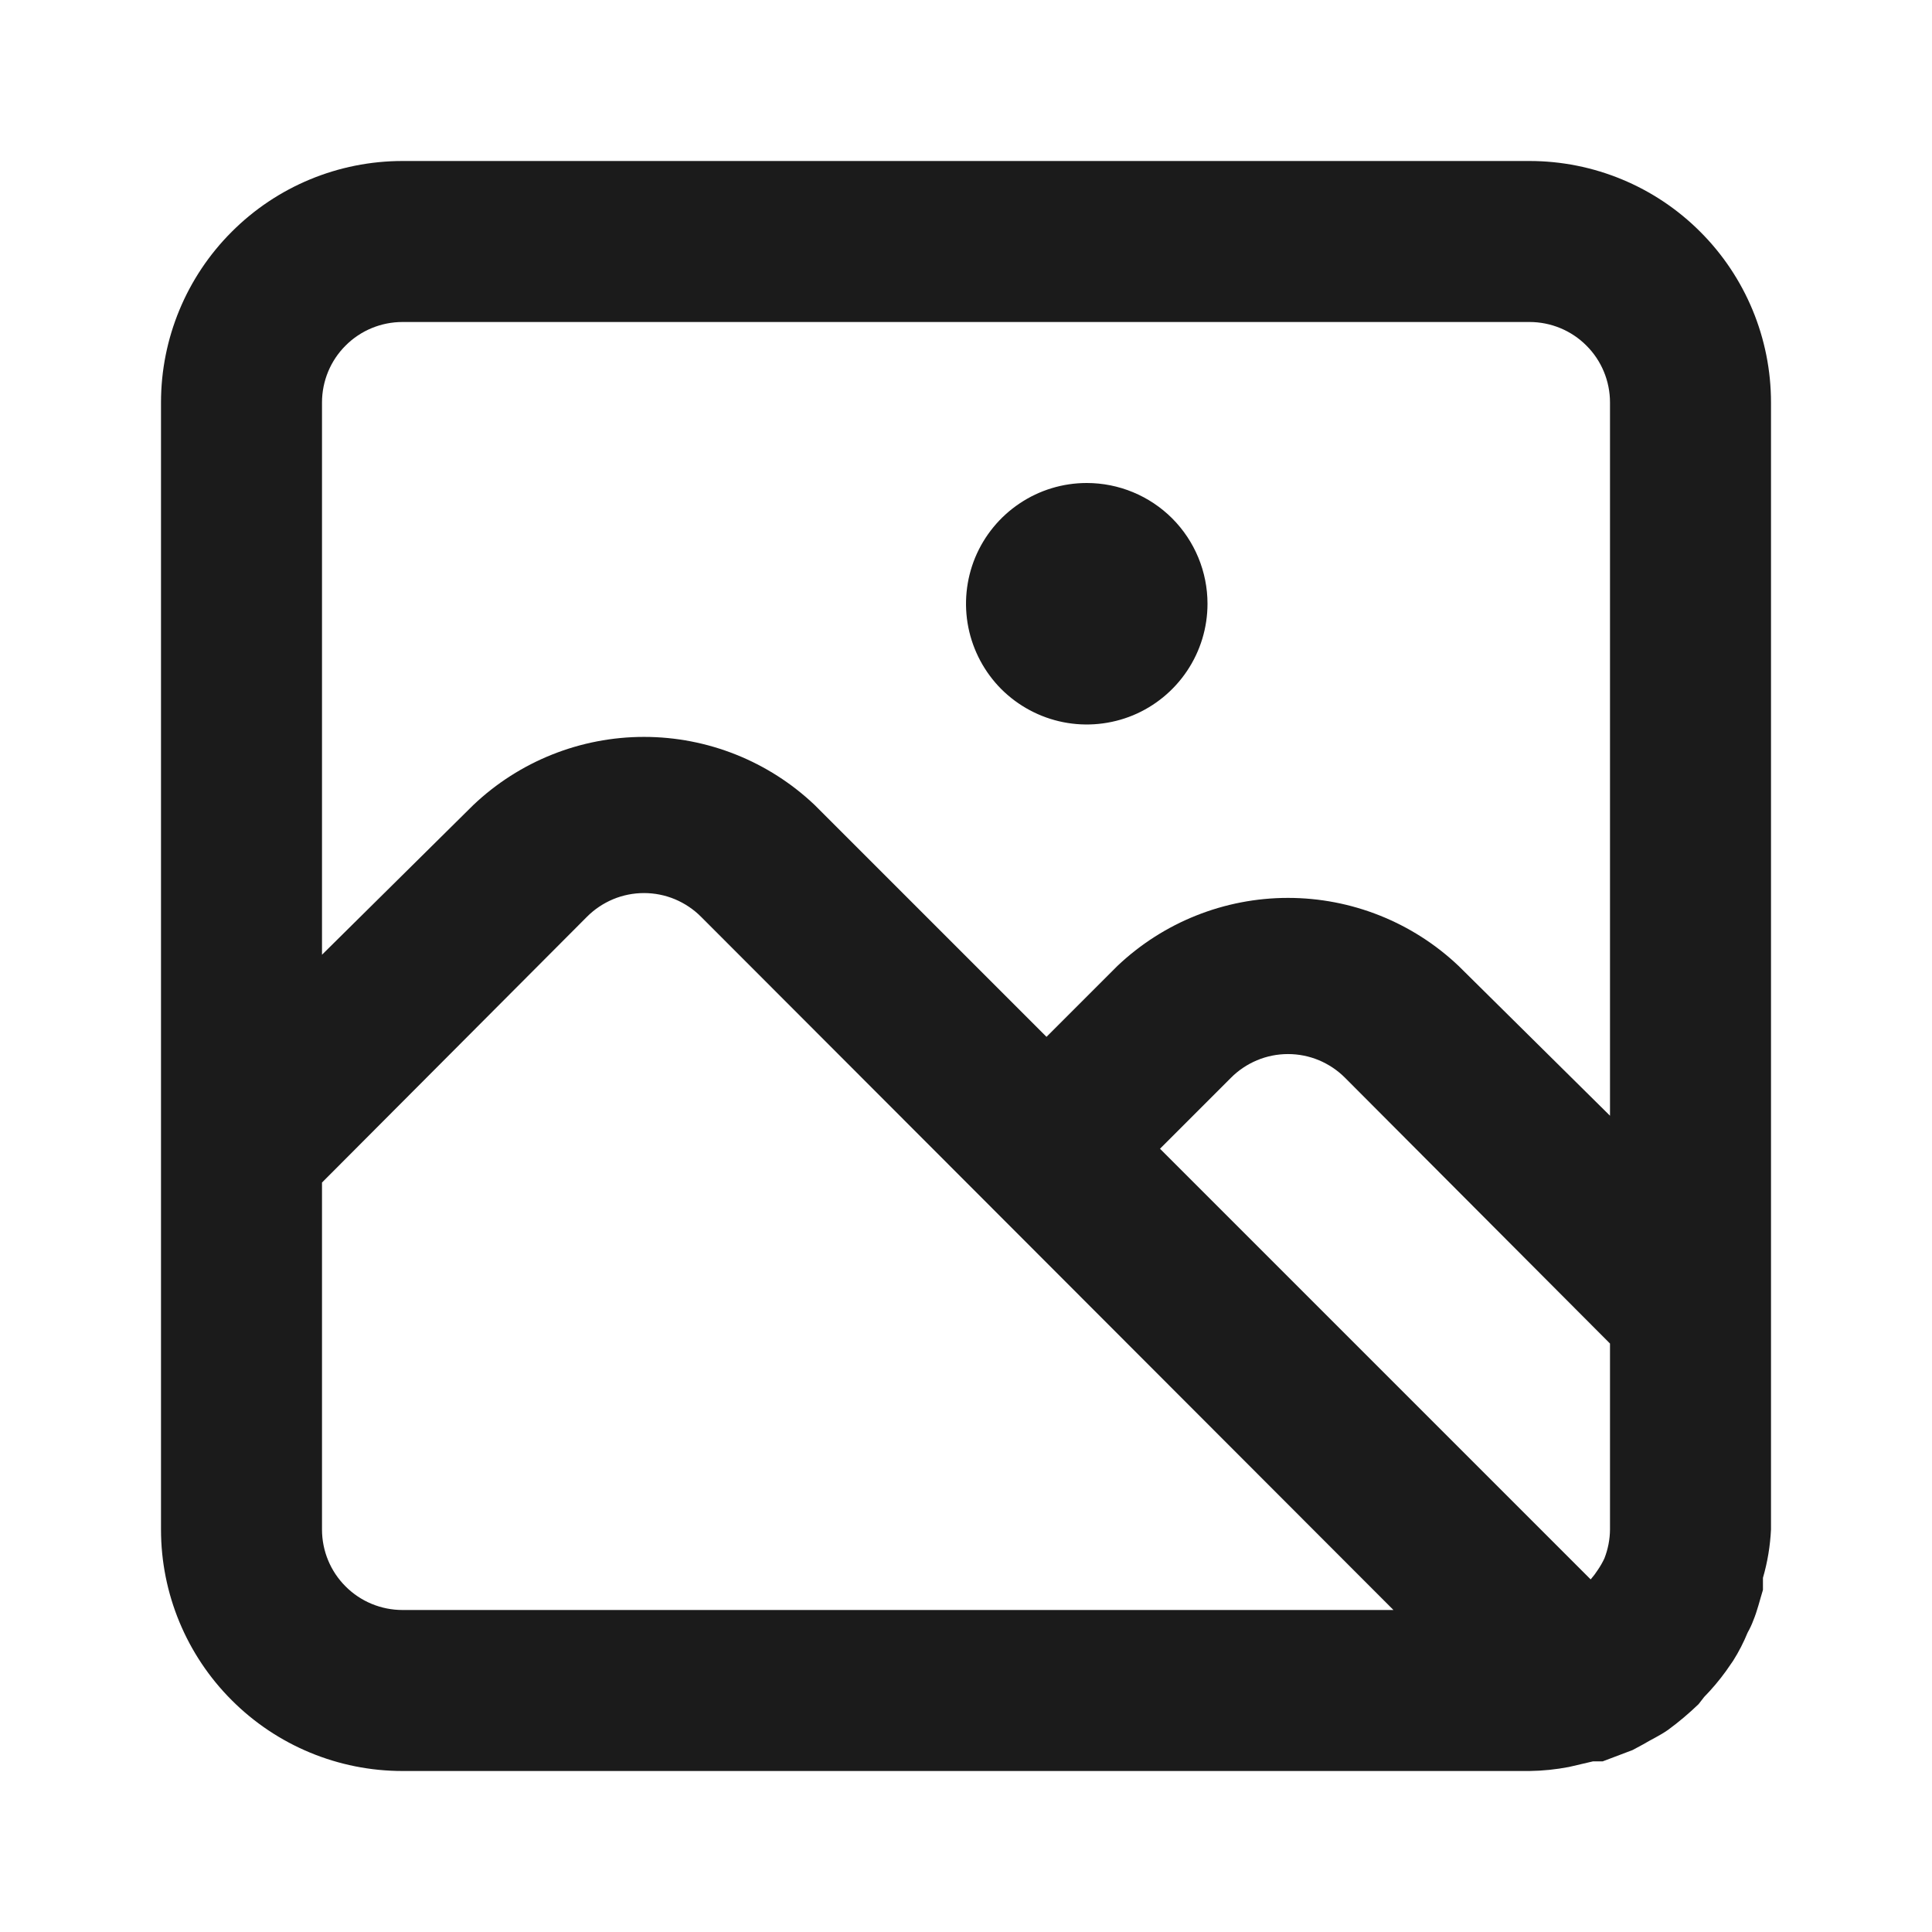
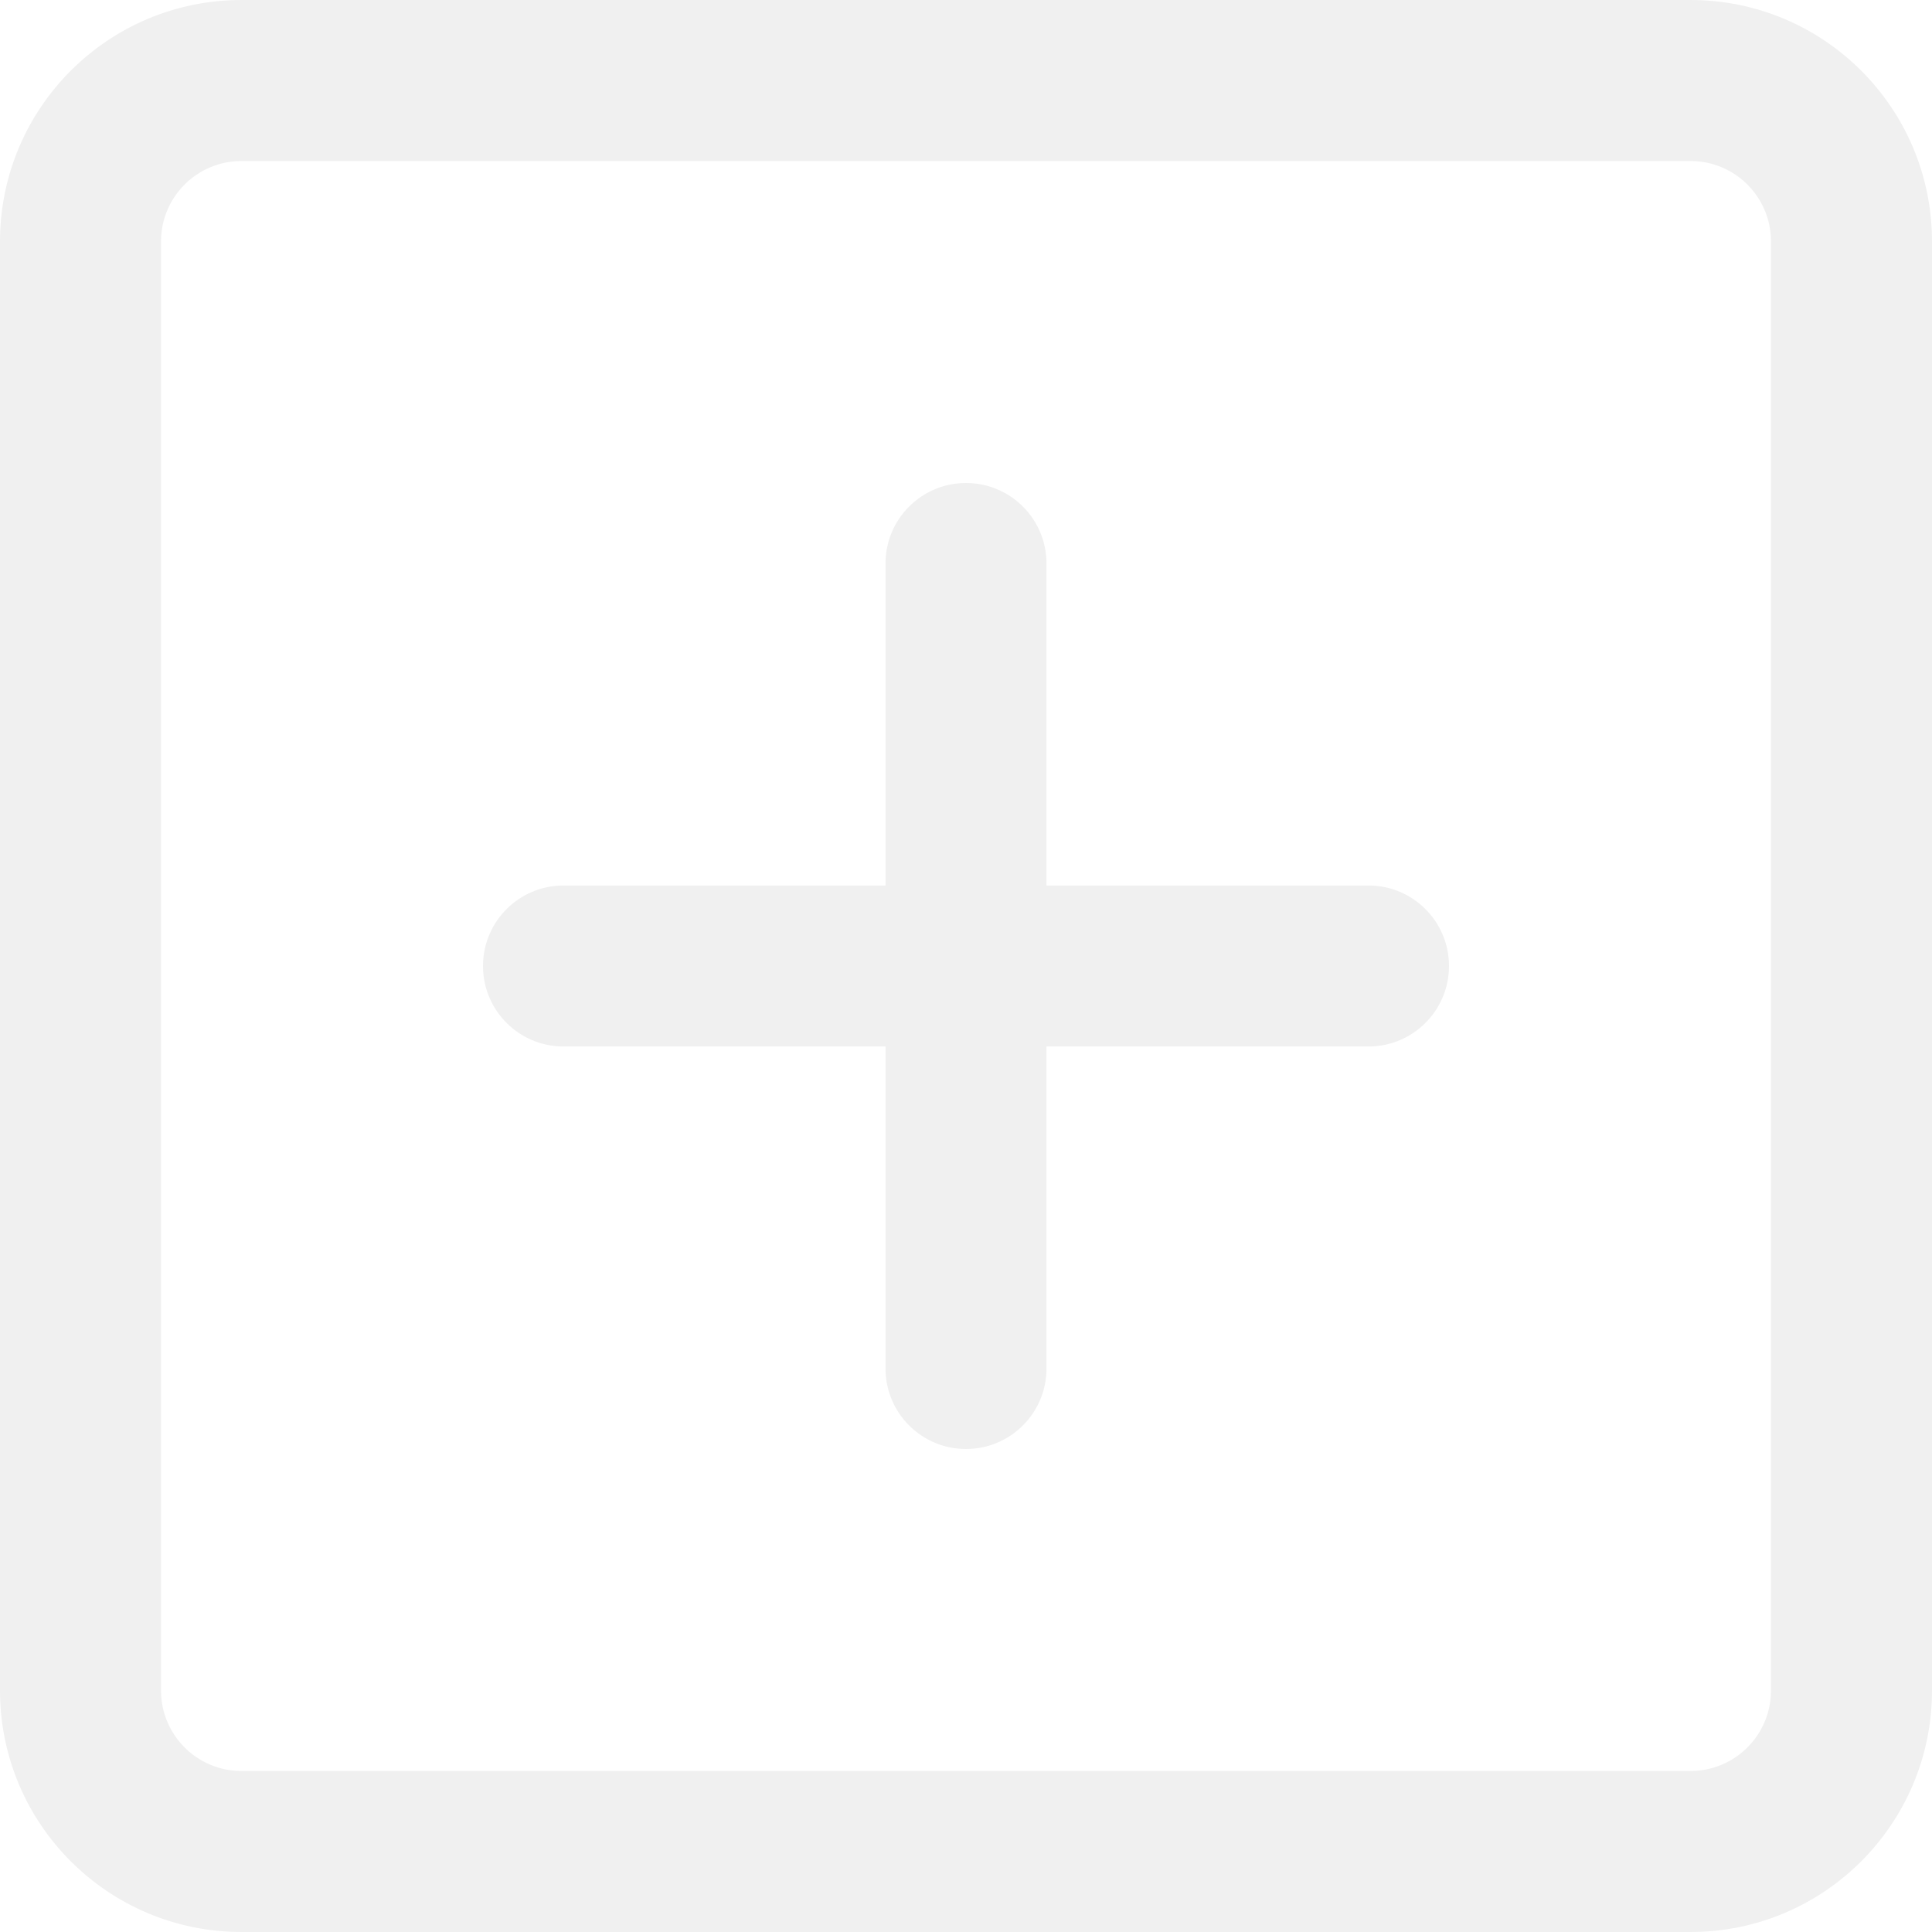
- <svg xmlns="http://www.w3.org/2000/svg" width="24" height="24" viewBox="0 0 24 24" fill="none">
-   <path d="M19 2H5C4.204 2 3.441 2.316 2.879 2.879C2.316 3.441 2 4.204 2 5V19C2 19.796 2.316 20.559 2.879 21.121C3.441 21.684 4.204 22 5 22H19C19.165 21.998 19.328 21.981 19.49 21.95L19.79 21.88H19.86H19.91L20.28 21.74L20.41 21.67C20.51 21.61 20.62 21.56 20.72 21.49C20.854 21.392 20.98 21.285 21.1 21.17L21.17 21.08C21.268 20.98 21.358 20.873 21.44 20.76L21.53 20.63C21.6 20.519 21.66 20.402 21.71 20.28C21.737 20.232 21.761 20.182 21.78 20.13C21.83 20.01 21.86 19.88 21.9 19.75V19.6C21.957 19.405 21.99 19.203 22 19V5C22 4.204 21.684 3.441 21.121 2.879C20.559 2.316 19.796 2 19 2ZM5 20C4.735 20 4.48 19.895 4.293 19.707C4.105 19.52 4 19.265 4 19V14.69L7.29 11.39C7.383 11.296 7.494 11.222 7.615 11.171C7.737 11.12 7.868 11.094 8 11.094C8.132 11.094 8.263 11.12 8.385 11.171C8.506 11.222 8.617 11.296 8.71 11.39L17.31 20H5ZM20 19C19.999 19.123 19.975 19.245 19.93 19.36C19.907 19.409 19.88 19.456 19.85 19.5C19.823 19.542 19.793 19.582 19.76 19.62L14.41 14.27L15.29 13.39C15.383 13.296 15.494 13.222 15.615 13.171C15.737 13.12 15.868 13.094 16 13.094C16.132 13.094 16.263 13.12 16.385 13.171C16.506 13.222 16.617 13.296 16.71 13.39V13.39L20 16.69V19ZM20 13.86L18.12 12C17.548 11.457 16.789 11.154 16 11.154C15.211 11.154 14.452 11.457 13.88 12L13 12.88L10.12 10C9.548 9.457 8.789 9.154 8 9.154C7.211 9.154 6.452 9.457 5.88 10L4 11.86V5C4 4.735 4.105 4.48 4.293 4.293C4.48 4.105 4.735 4 5 4H19C19.265 4 19.52 4.105 19.707 4.293C19.895 4.48 20 4.735 20 5V13.86ZM13.5 6C13.203 6 12.913 6.088 12.667 6.253C12.42 6.418 12.228 6.652 12.114 6.926C12.001 7.2 11.971 7.502 12.029 7.793C12.087 8.084 12.23 8.351 12.439 8.561C12.649 8.77 12.916 8.913 13.207 8.971C13.498 9.029 13.8 8.999 14.074 8.886C14.348 8.772 14.582 8.58 14.747 8.333C14.912 8.087 15 7.797 15 7.5C15 7.102 14.842 6.721 14.561 6.439C14.279 6.158 13.898 6 13.5 6Z" fill="#1B1B1B" />
+ <svg xmlns="http://www.w3.org/2000/svg" width="50" height="50" viewBox="0 0 50 50" fill="none">
+   <path fill-rule="evenodd" clip-rule="evenodd" d="M6.25 0C2.798 0 0 2.798 0 6.25V43.75C0 47.202 2.798 50 6.25 50H43.75C47.202 50 50 47.202 50 43.75V6.25C50 2.798 47.202 0 43.75 0H6.25ZM4.167 6.25C4.167 5.099 5.099 4.167 6.25 4.167H43.75C44.901 4.167 45.833 5.099 45.833 6.25V43.75C45.833 44.901 44.901 45.833 43.75 45.833H6.25C5.099 45.833 4.167 44.901 4.167 43.75V6.25ZM22.917 14.583C22.917 13.433 23.849 12.5 25 12.5C26.151 12.5 27.083 13.433 27.083 14.583V22.917H35.417C36.567 22.917 37.5 23.849 37.5 25C37.5 26.151 36.567 27.083 35.417 27.083H27.083V35.417C27.083 36.567 26.151 37.5 25 37.5C23.849 37.5 22.917 36.567 22.917 35.417V27.083H14.583C13.433 27.083 12.5 26.151 12.5 25C12.5 23.849 13.433 22.917 14.583 22.917H22.917V14.583Z" fill="#F0F0F0" />
</svg>
